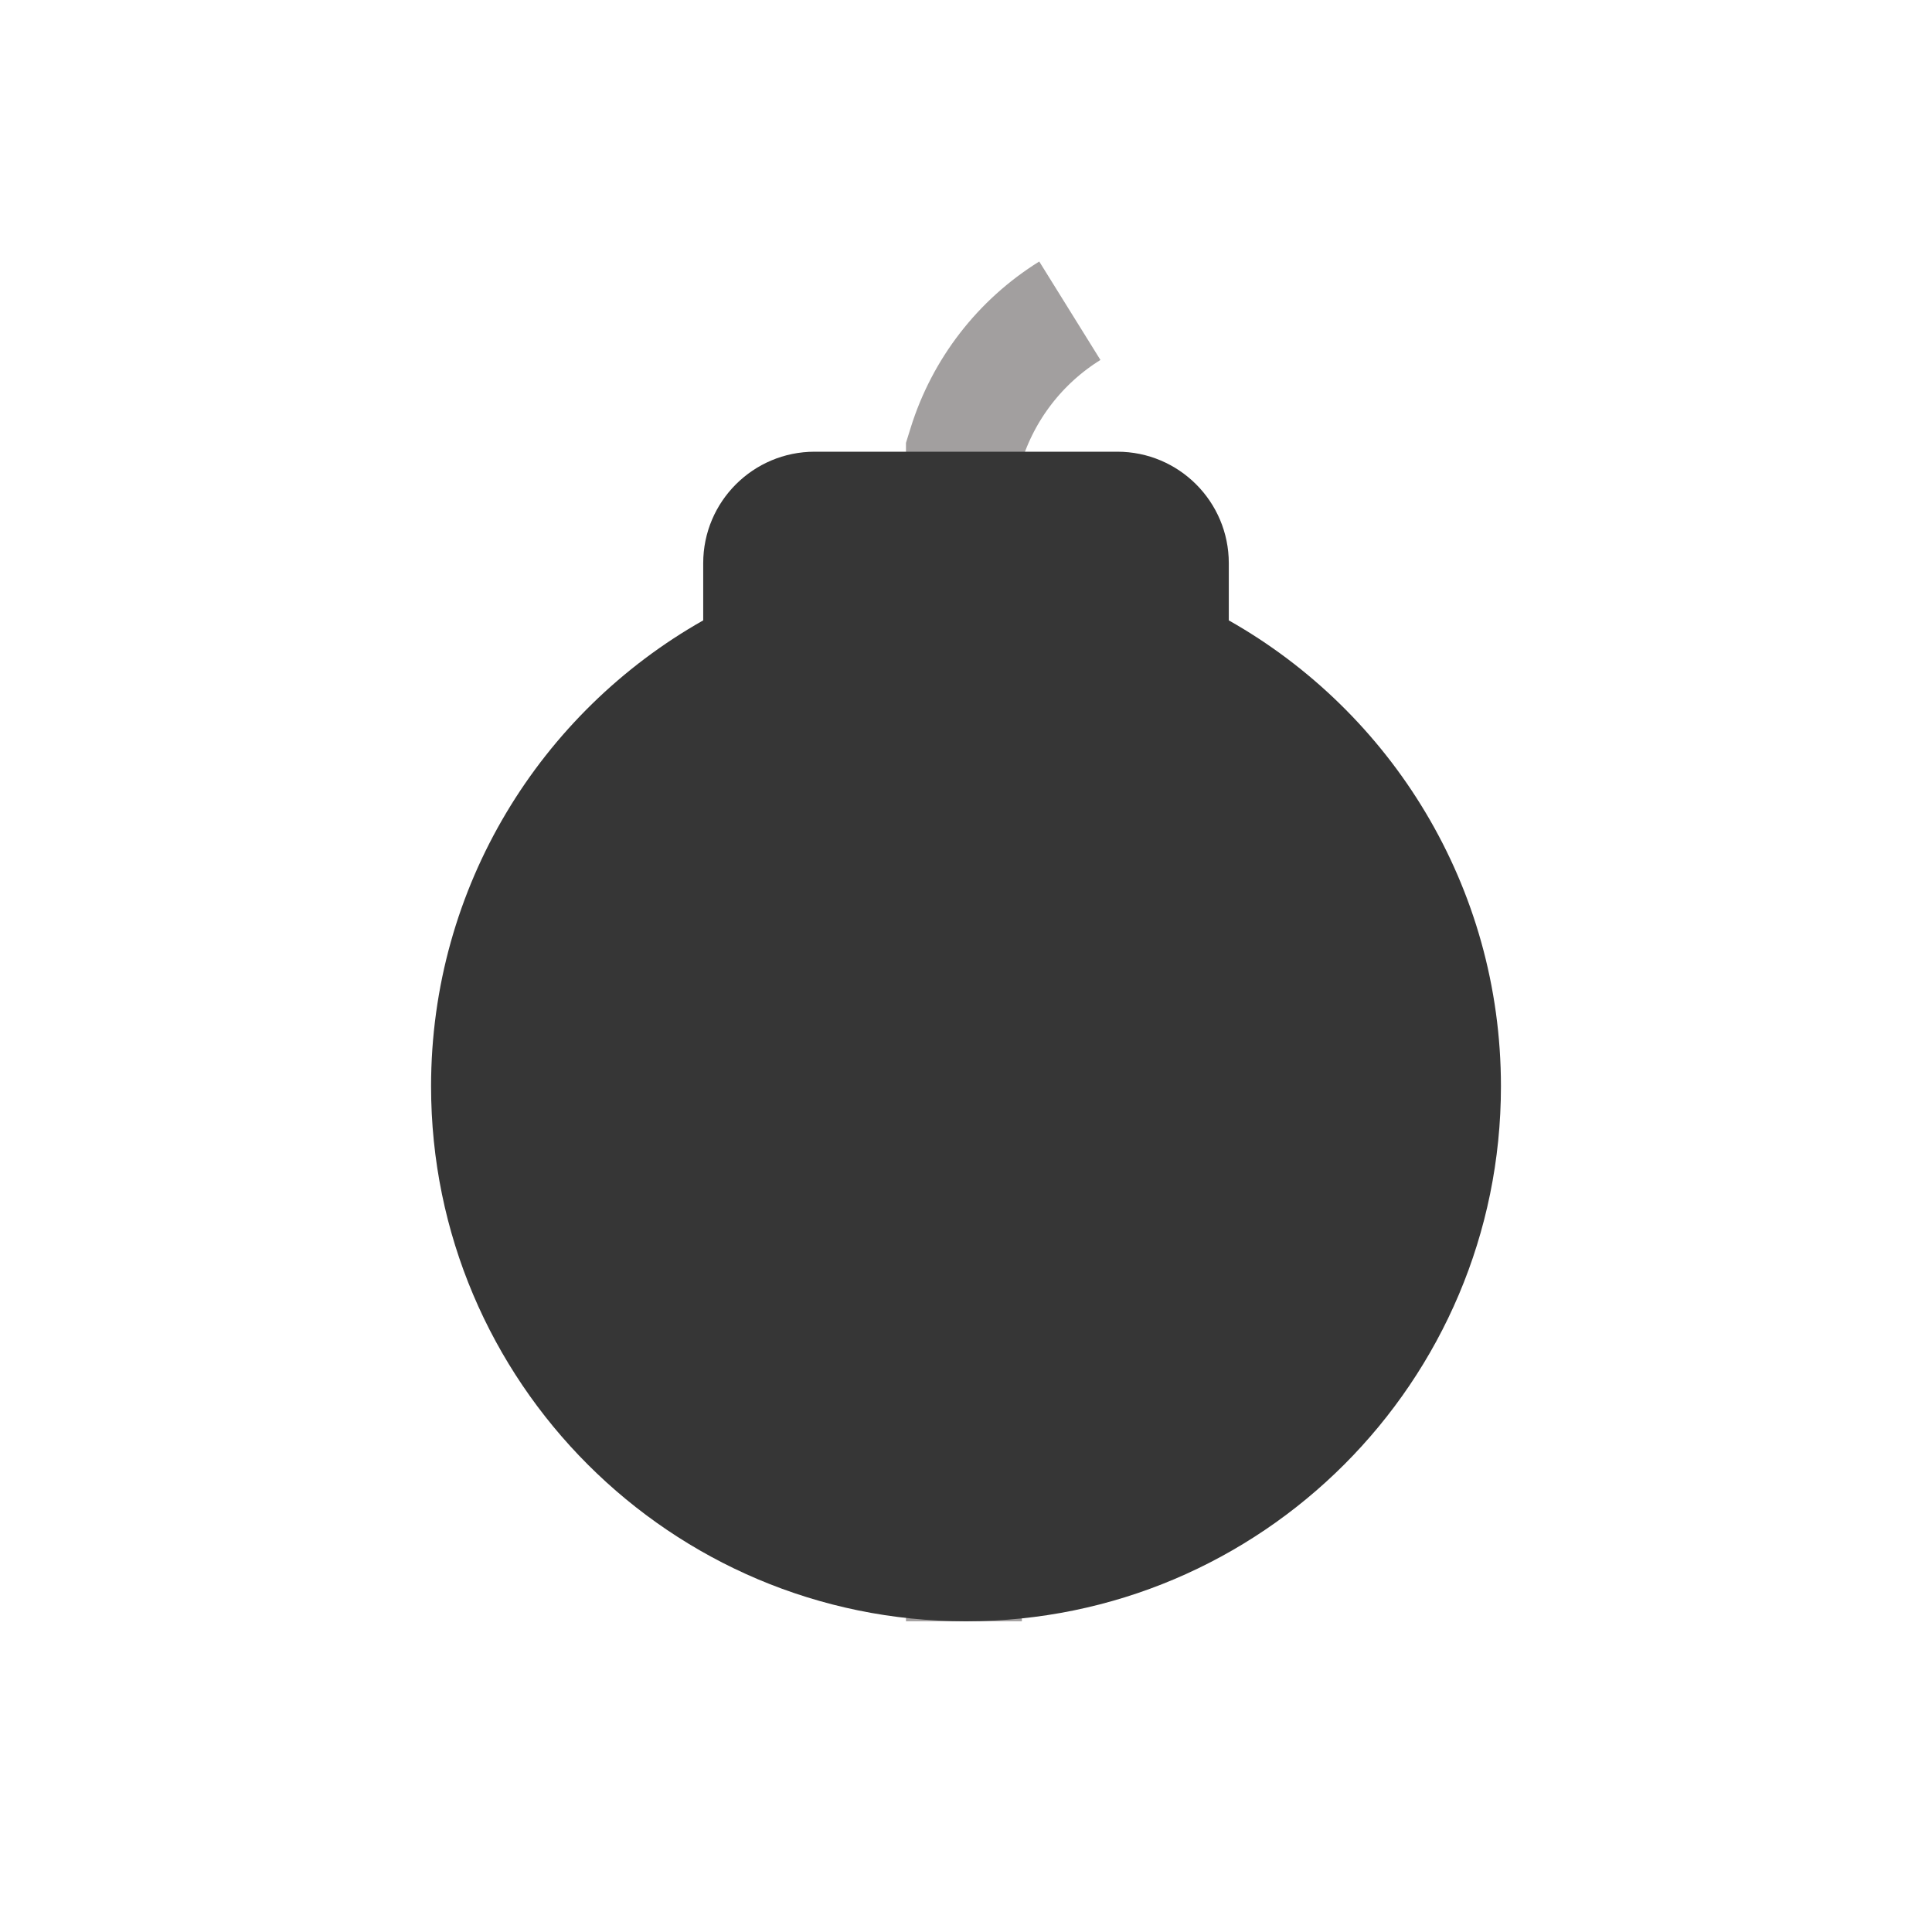
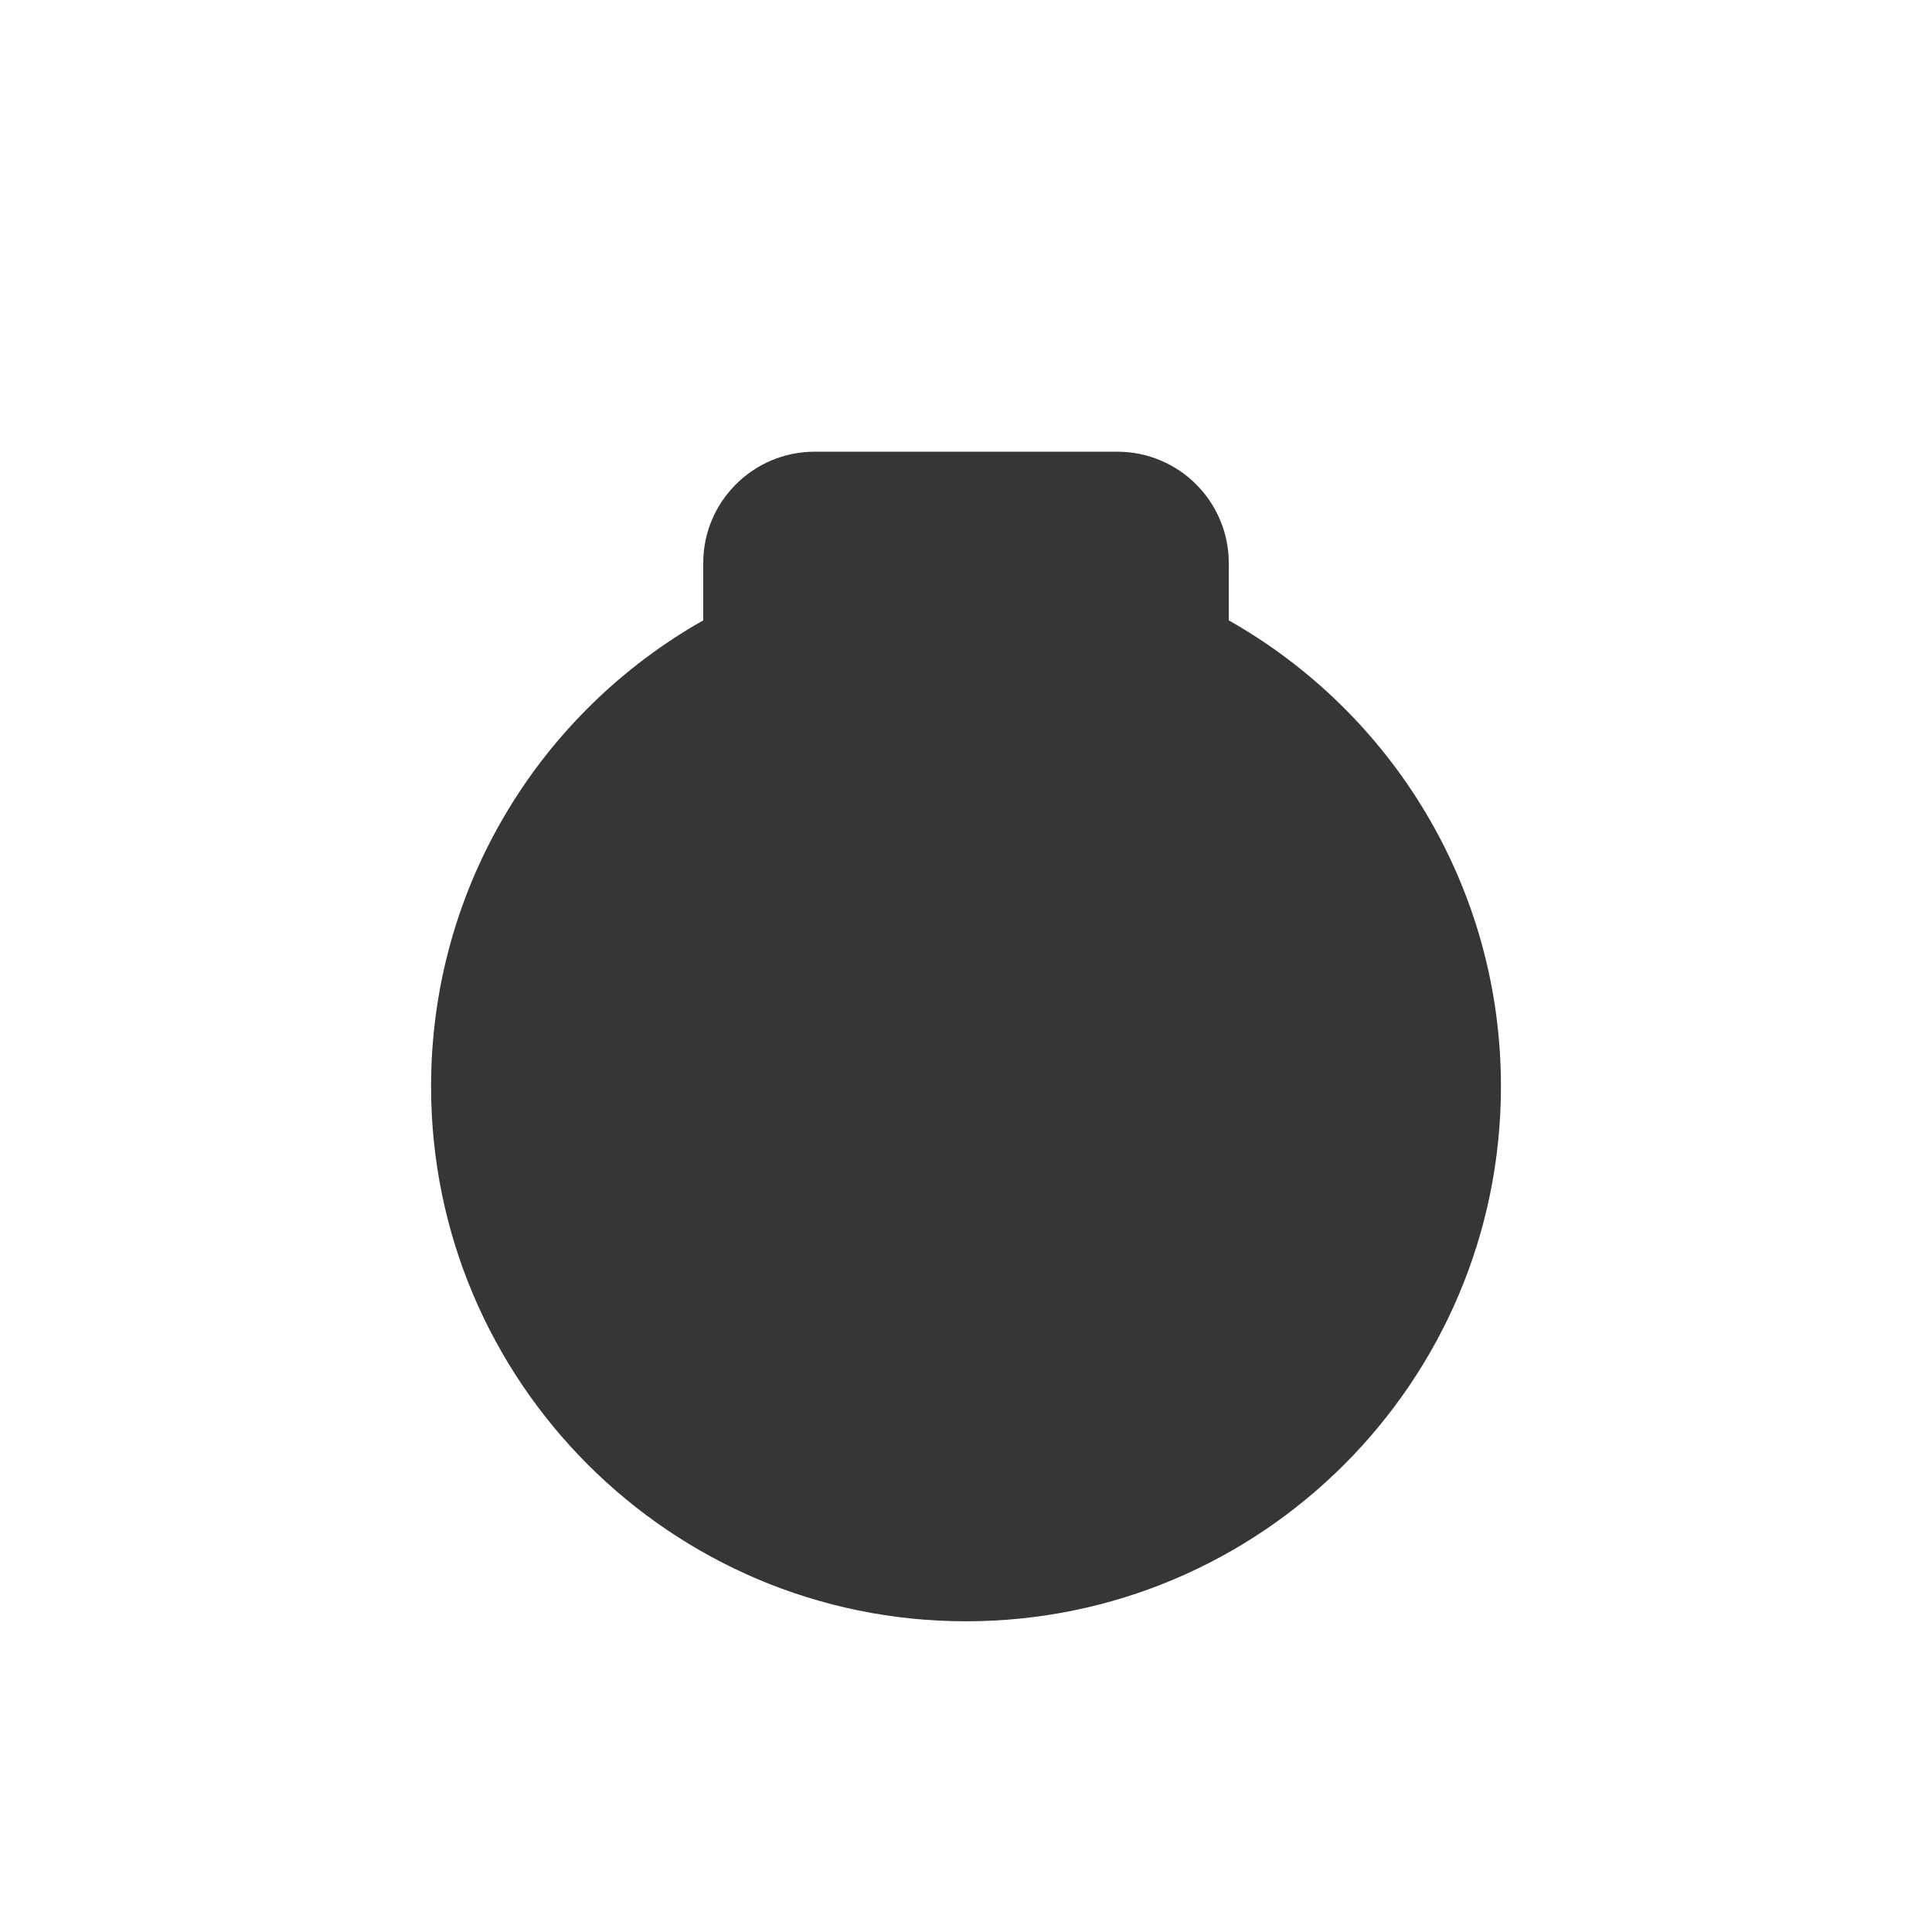
<svg xmlns="http://www.w3.org/2000/svg" version="1.1" width="500" height="500" viewBox="0 0 500 500" xml:space="preserve">
  <defs>
</defs>
-   <g transform="matrix(1 0 0 1 263.17 250)" id="fixvAXID7z98rUMdCgwf8">
-     <path style="stroke: rgb(162,159,159); stroke-width: 30; stroke-dasharray: none; stroke-linecap: butt; stroke-dashoffset: 0; stroke-linejoin: miter; stroke-miterlimit: 4; fill: rgb(255,255,255); fill-opacity: 0; fill-rule: nonzero; opacity: 1;" vector-effect="non-scaling-stroke" transform=" translate(0, 0)" d="M -13.705 169.583 L -13.705 -133.105 L -13.159 -134.857 L -13.159 -134.857 C -8.662 -149.281 0.873 -161.607 13.705 -169.583 L 13.705 -169.583" stroke-linecap="round" />
-   </g>
  <g transform="matrix(1 0 0 1 250 268.24)" id="KIXfkXV3r03cLn_B4Yf7L">
    <path style="stroke: rgb(78,99,107); stroke-width: 0; stroke-dasharray: none; stroke-linecap: butt; stroke-dashoffset: 0; stroke-linejoin: miter; stroke-miterlimit: 4; fill: rgb(54,54,54); fill-rule: nonzero; opacity: 1;" vector-effect="non-scaling-stroke" transform=" translate(-138.44, -151.34)" d="M 70.43 28.855 C 70.43 12.919 83.349 0 99.285 0 L 177.597 0 C 193.533 0 206.452 12.919 206.452 28.855 L 206.452 43.654 C 248.488 67.426 276.882 112.541 276.882 164.247 C 276.882 240.667 214.86 302.688 138.441 302.688 C 62.022 302.688 0 240.667 0 164.247 C 0 112.541 28.394 67.426 70.43 43.654 z" stroke-linecap="round" />
  </g>
</svg>
